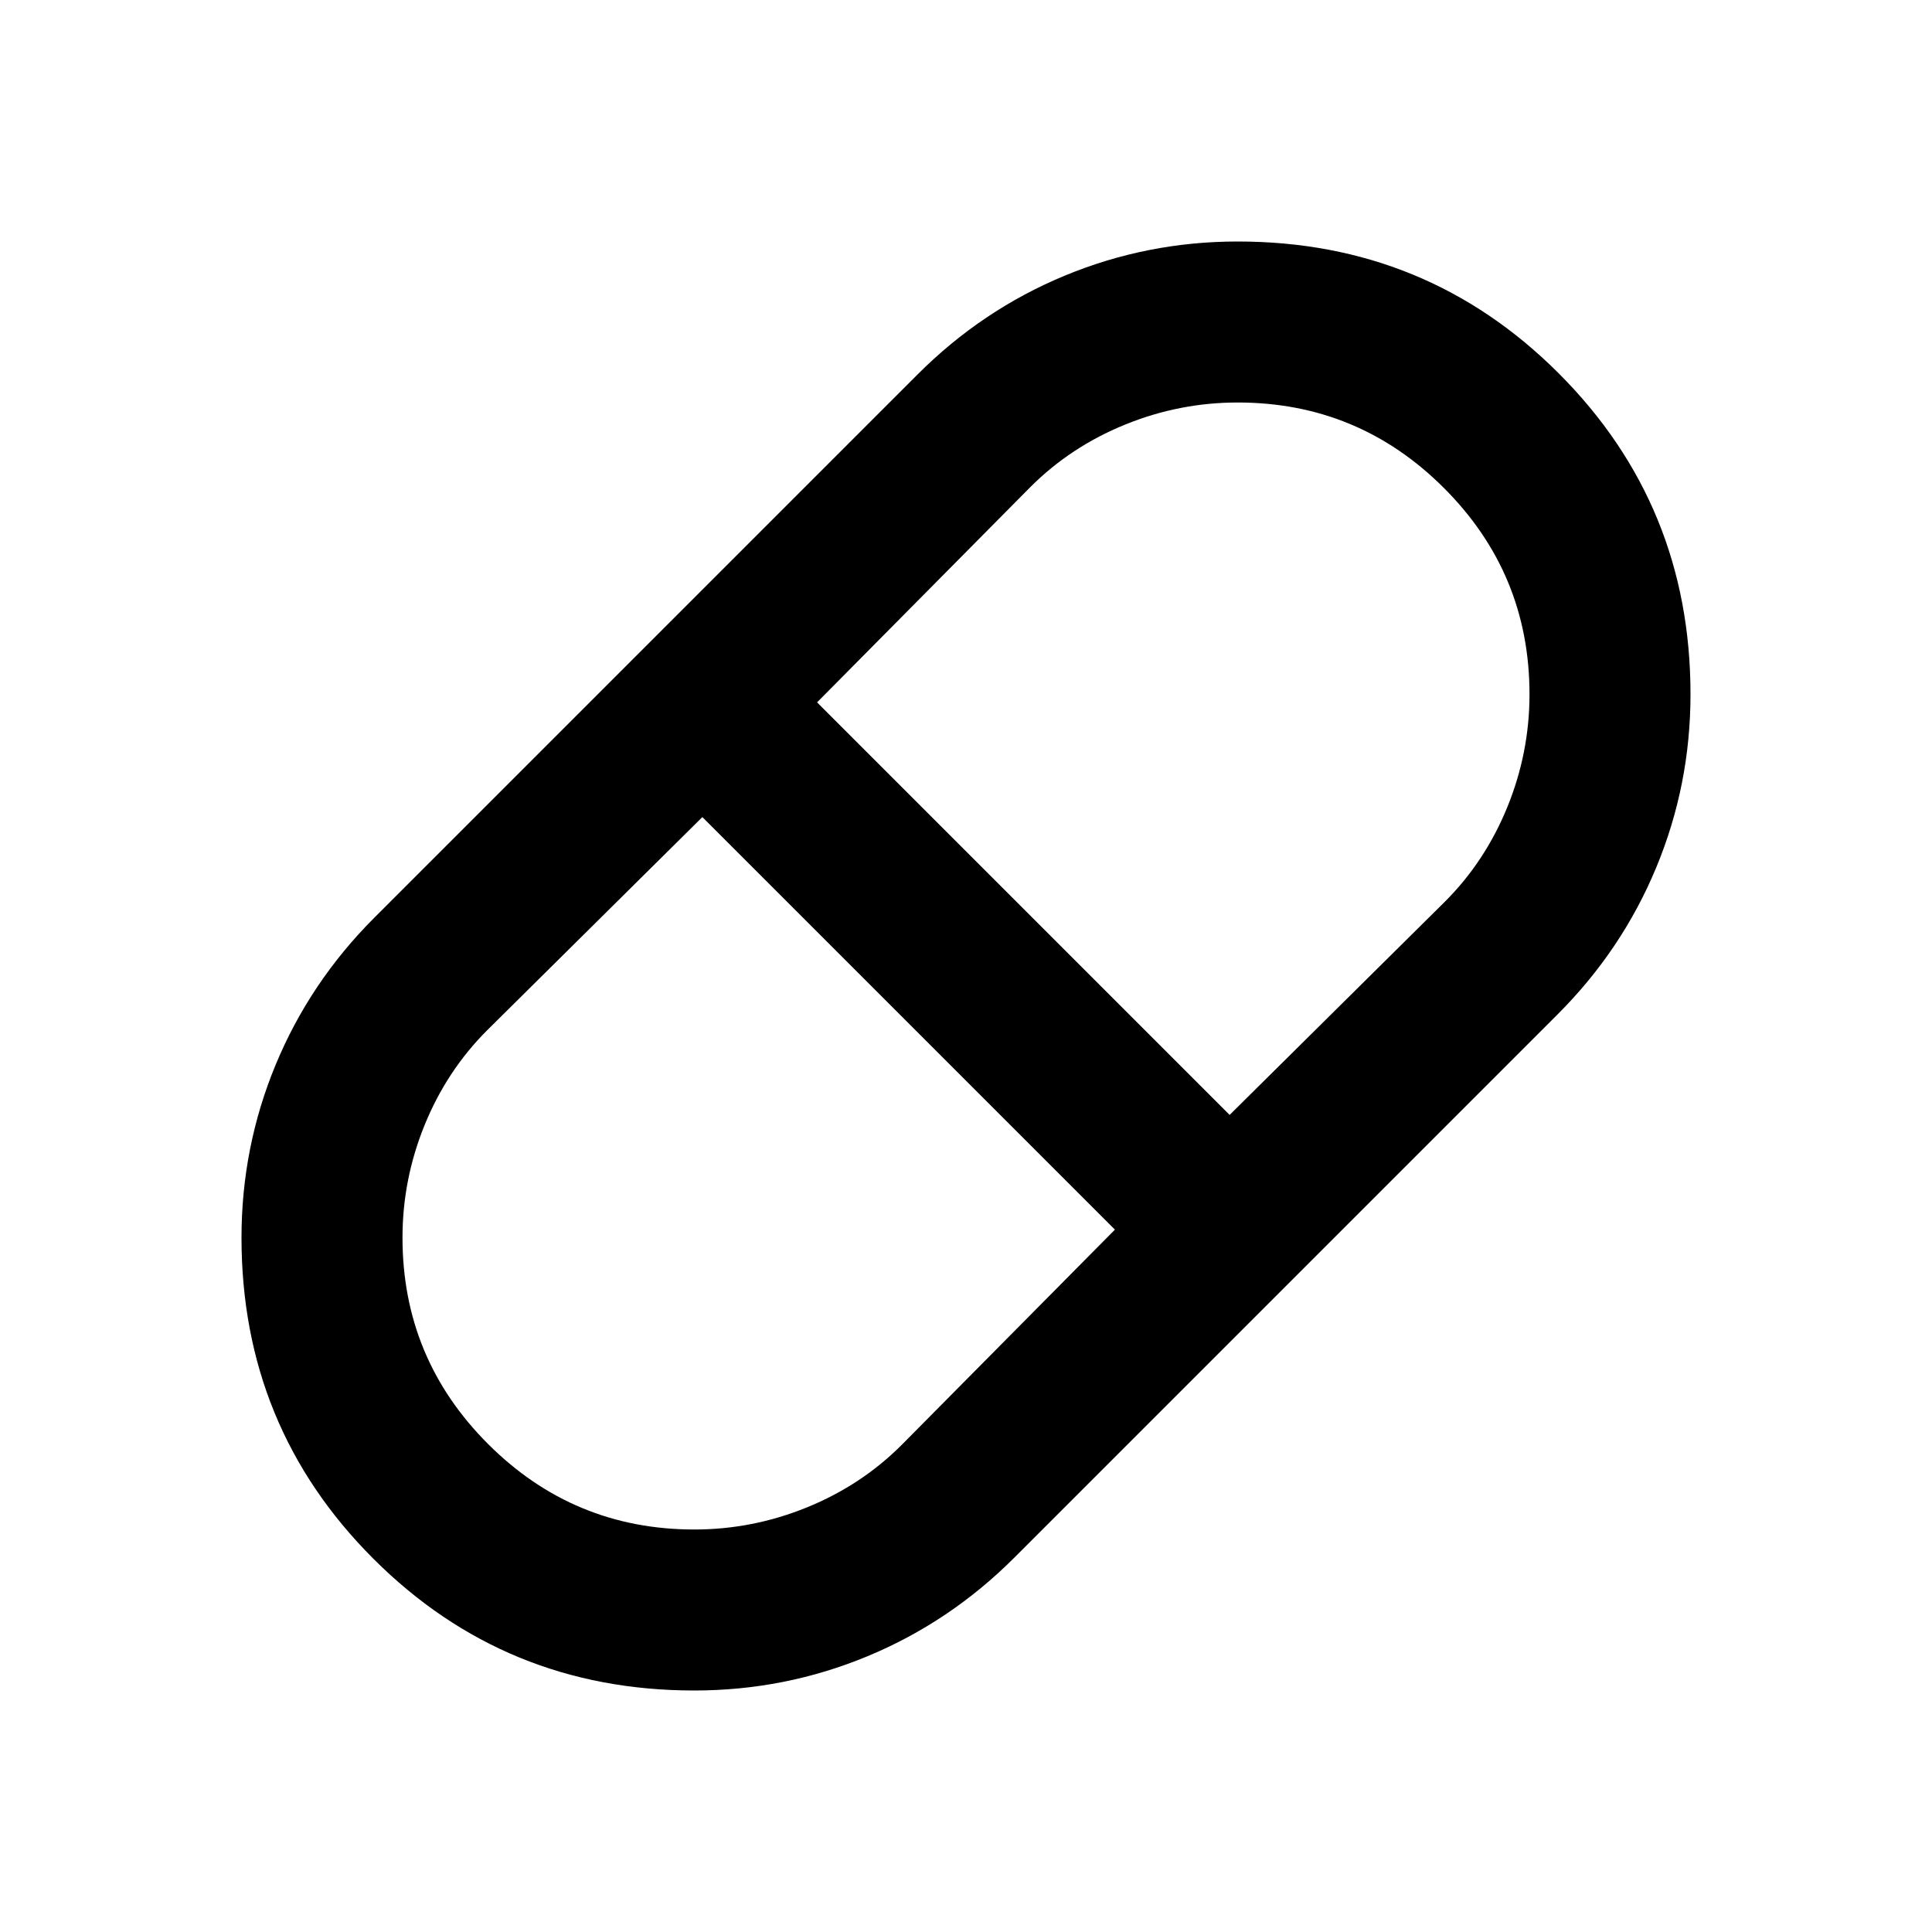
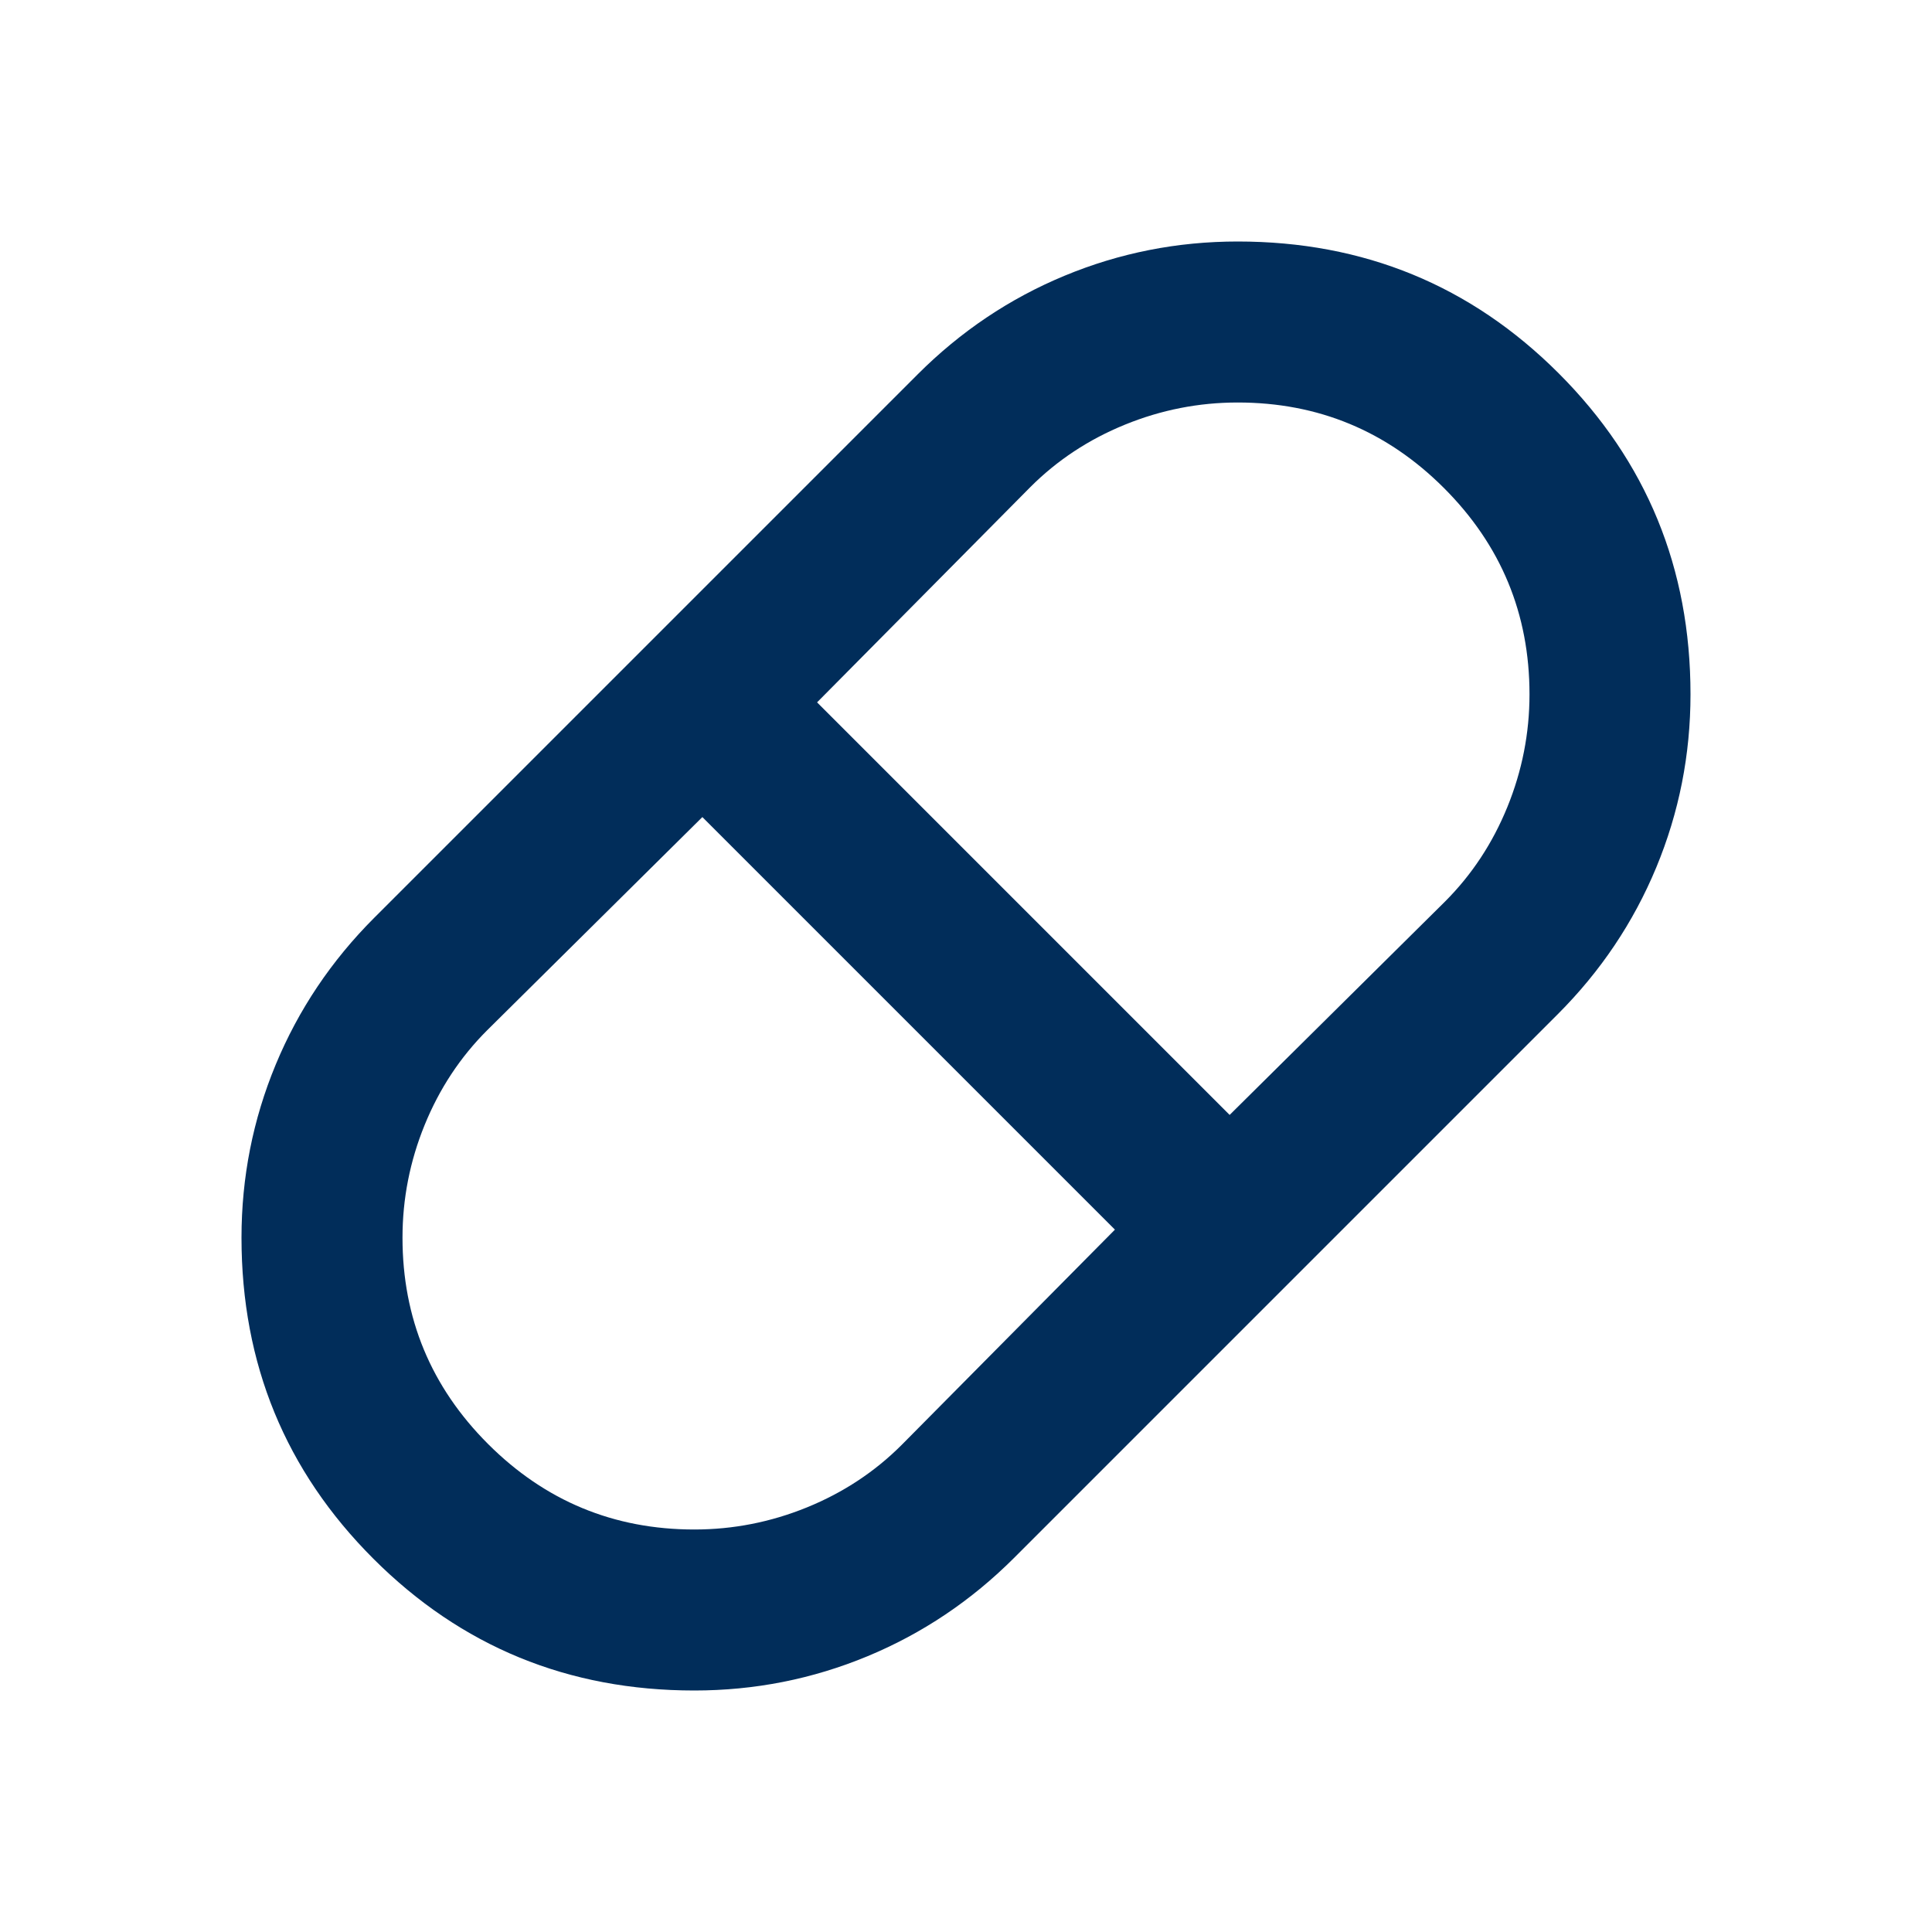
- <svg xmlns="http://www.w3.org/2000/svg" fill="secondary" height="24" viewBox="0 -960 960 960" width="24">
+ <svg xmlns="http://www.w3.org/2000/svg" fill="#012D5A" height="24" viewBox="0 -960 960 960" width="24">
  <path d="M345-120q-94 0-159.5-65.5T120-345q0-45 17-86t49-73l270-270q32-32 73-49t86-17q94 0 159.5 65.5T840-615q0 45-17 86t-49 73L504-186q-32 32-73 49t-86 17Zm266-286 107-106q20-20 31-47t11-56q0-60-42.5-102.5T615-760q-29 0-56 11t-47 31L406-611l205 205ZM345-200q29 0 56-11t47-31l106-107-205-205-107 106q-20 20-31 47t-11 56q0 60 42.5 102.5T345-200Z" />
</svg>
